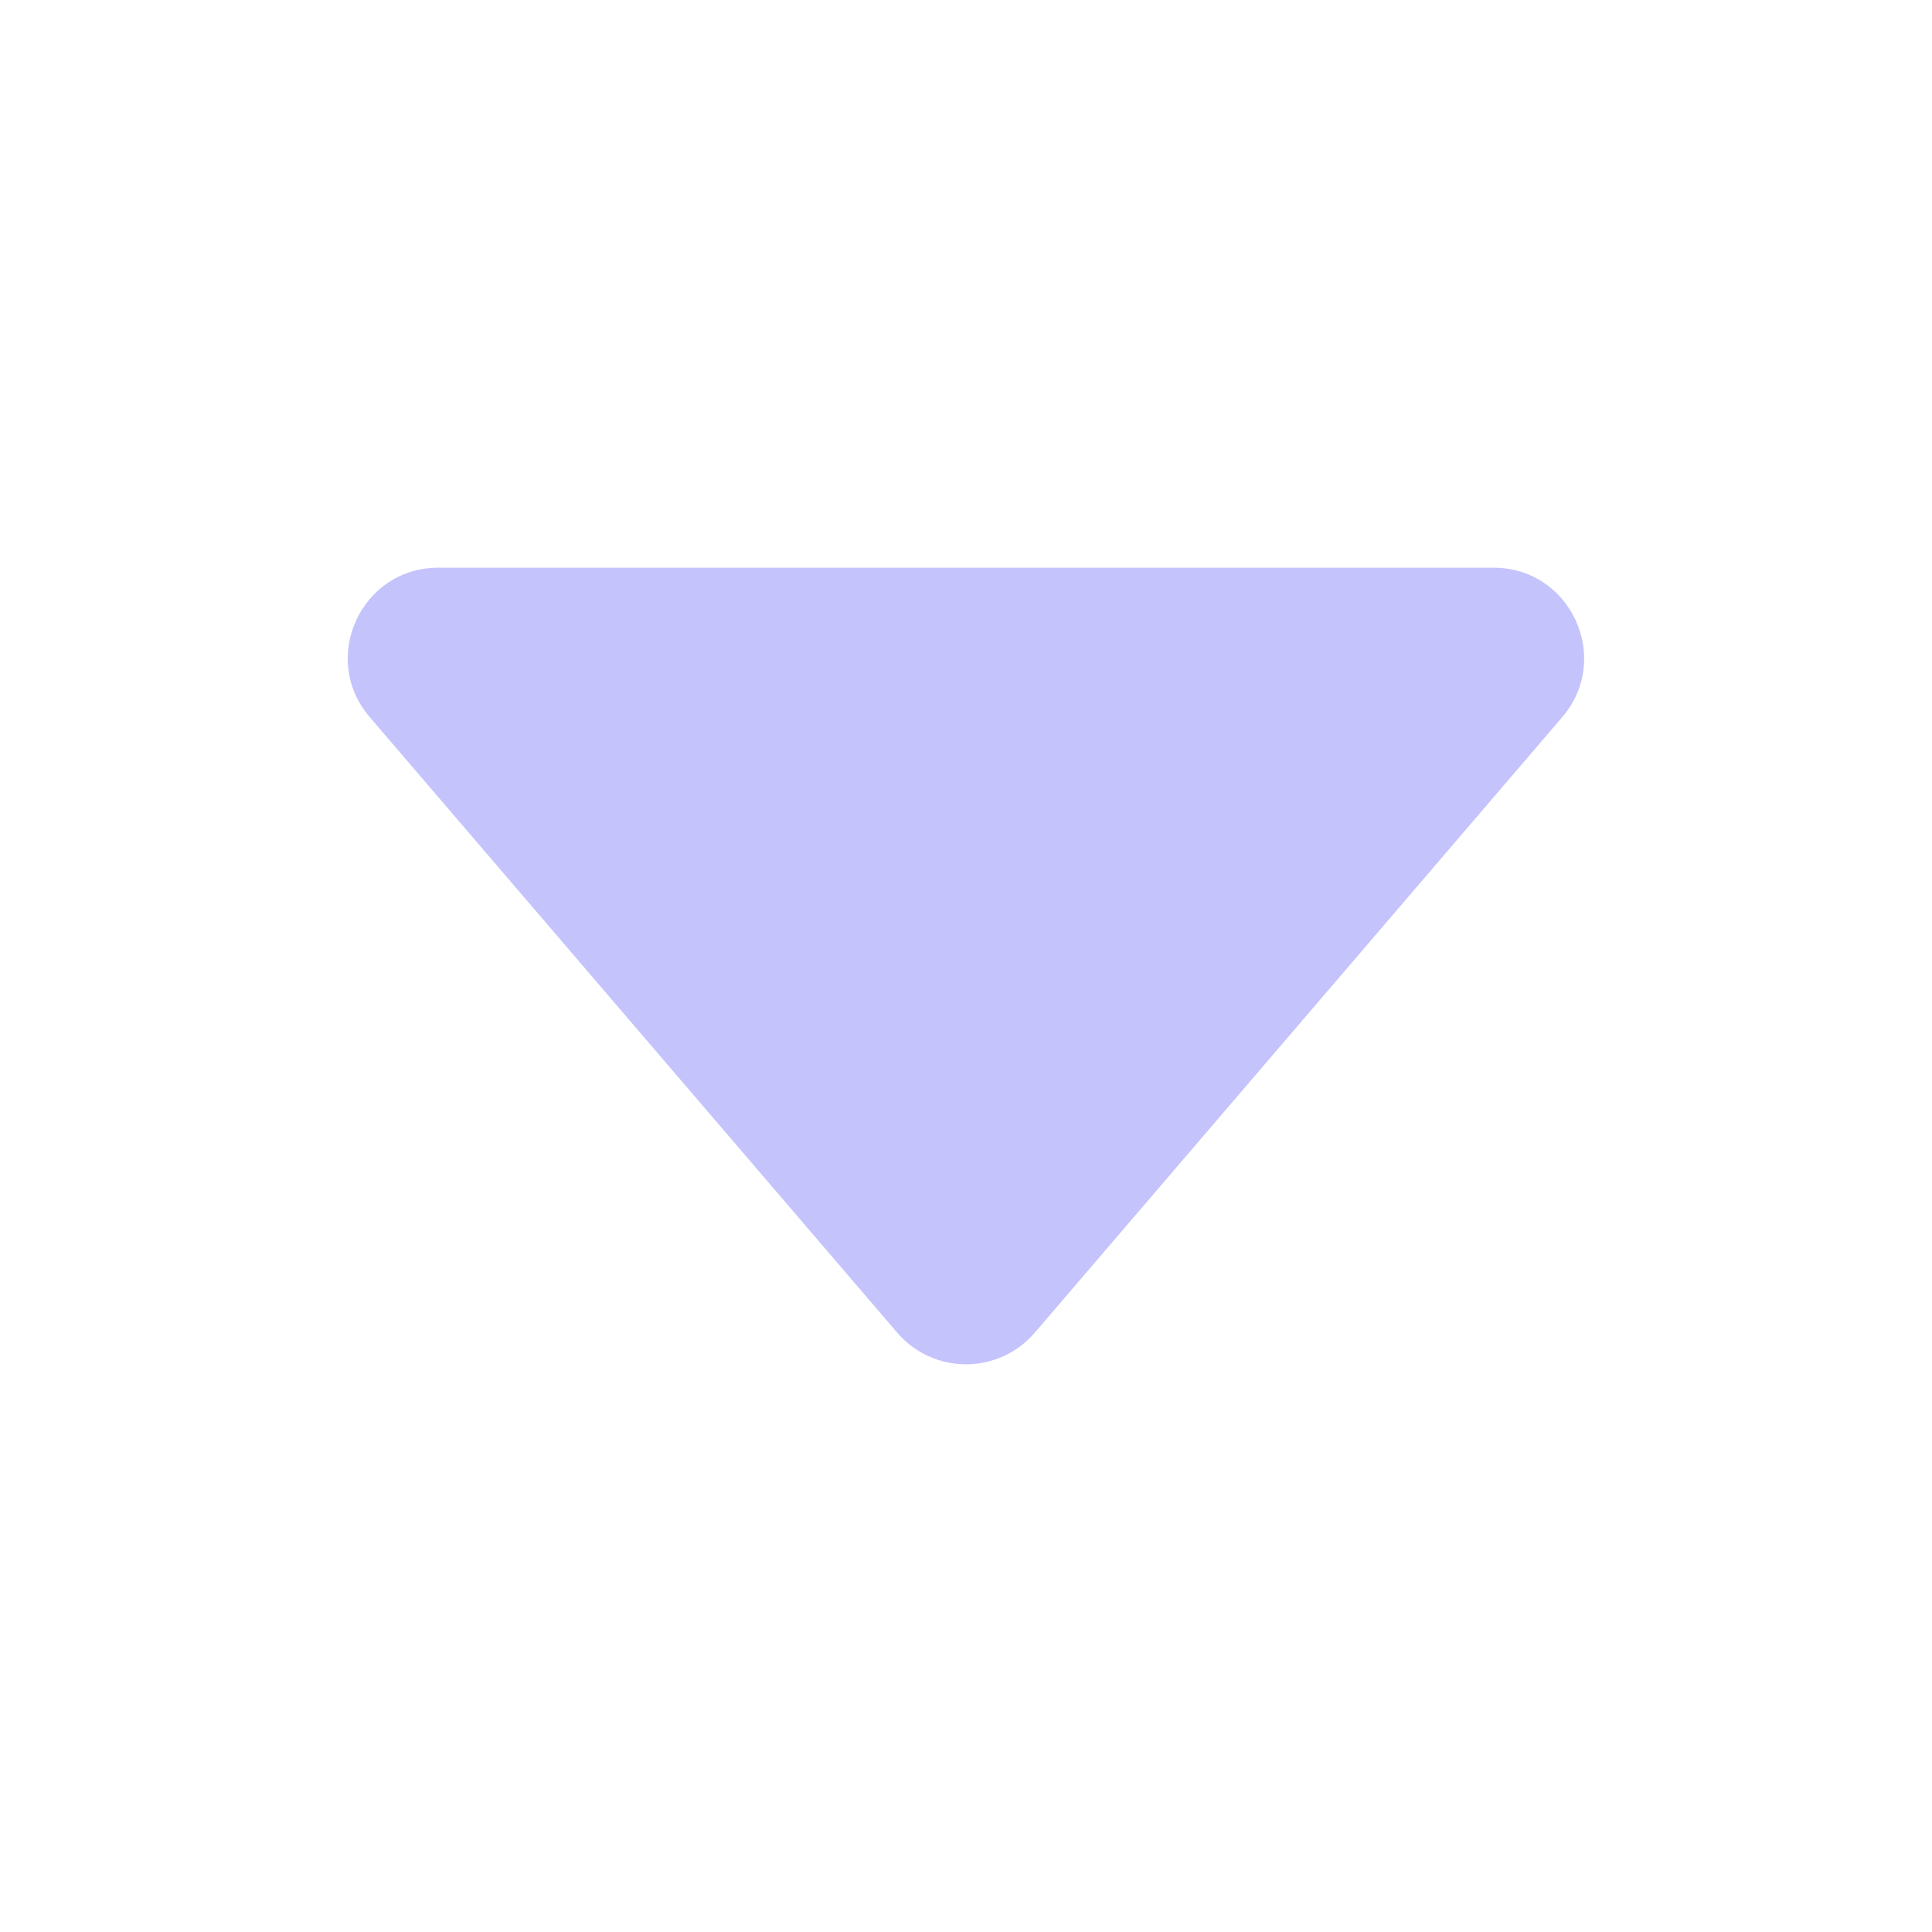
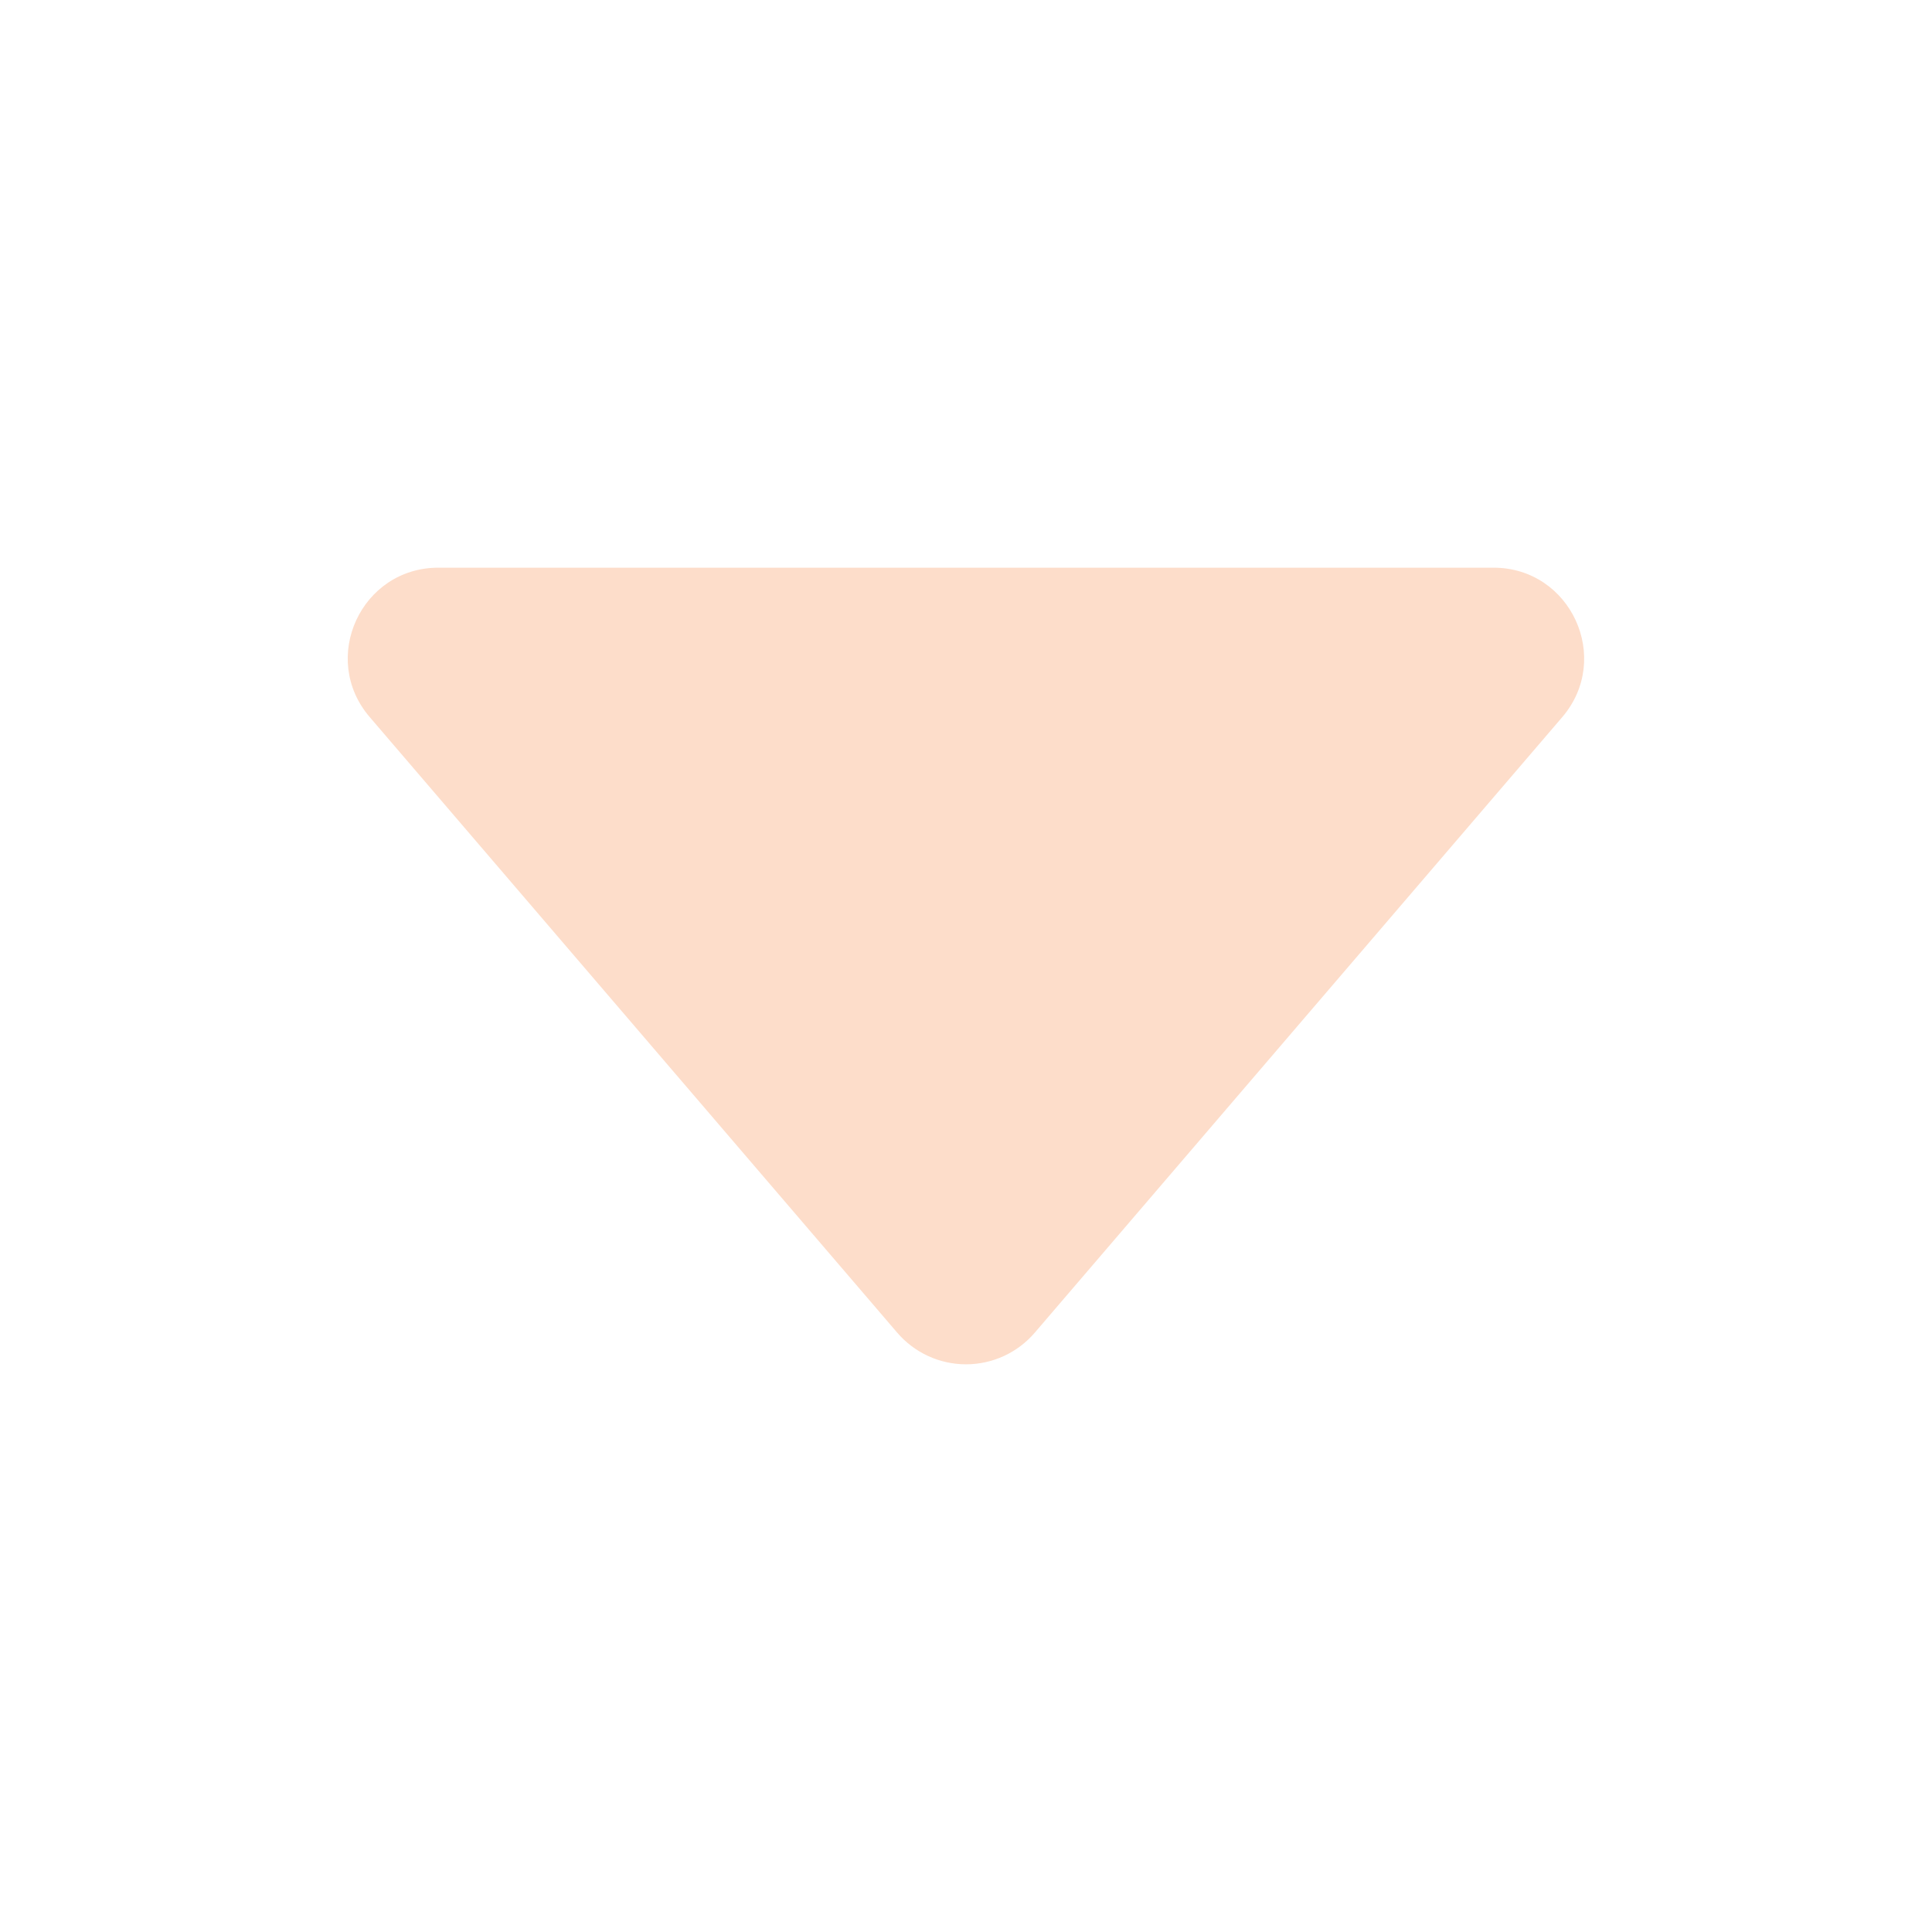
<svg xmlns="http://www.w3.org/2000/svg" class="ionicon" viewBox="0 0 512 512">
-   <path d="M98 190.06l139.78 163.12a24 24 0 0036.44 0L414 190.06c13.34-15.57 2.28-39.62-18.22-39.62h-279.6c-20.5 0-31.56 24.05-18.18 39.62" fill="#c4c3fc" />
+   <path d="M98 190.06l139.78 163.12a24 24 0 0036.44 0L414 190.06c13.34-15.57 2.28-39.62-18.22-39.62h-279.6c-20.5 0-31.56 24.05-18.18 39.62" fill="#fdddca" />
</svg>
